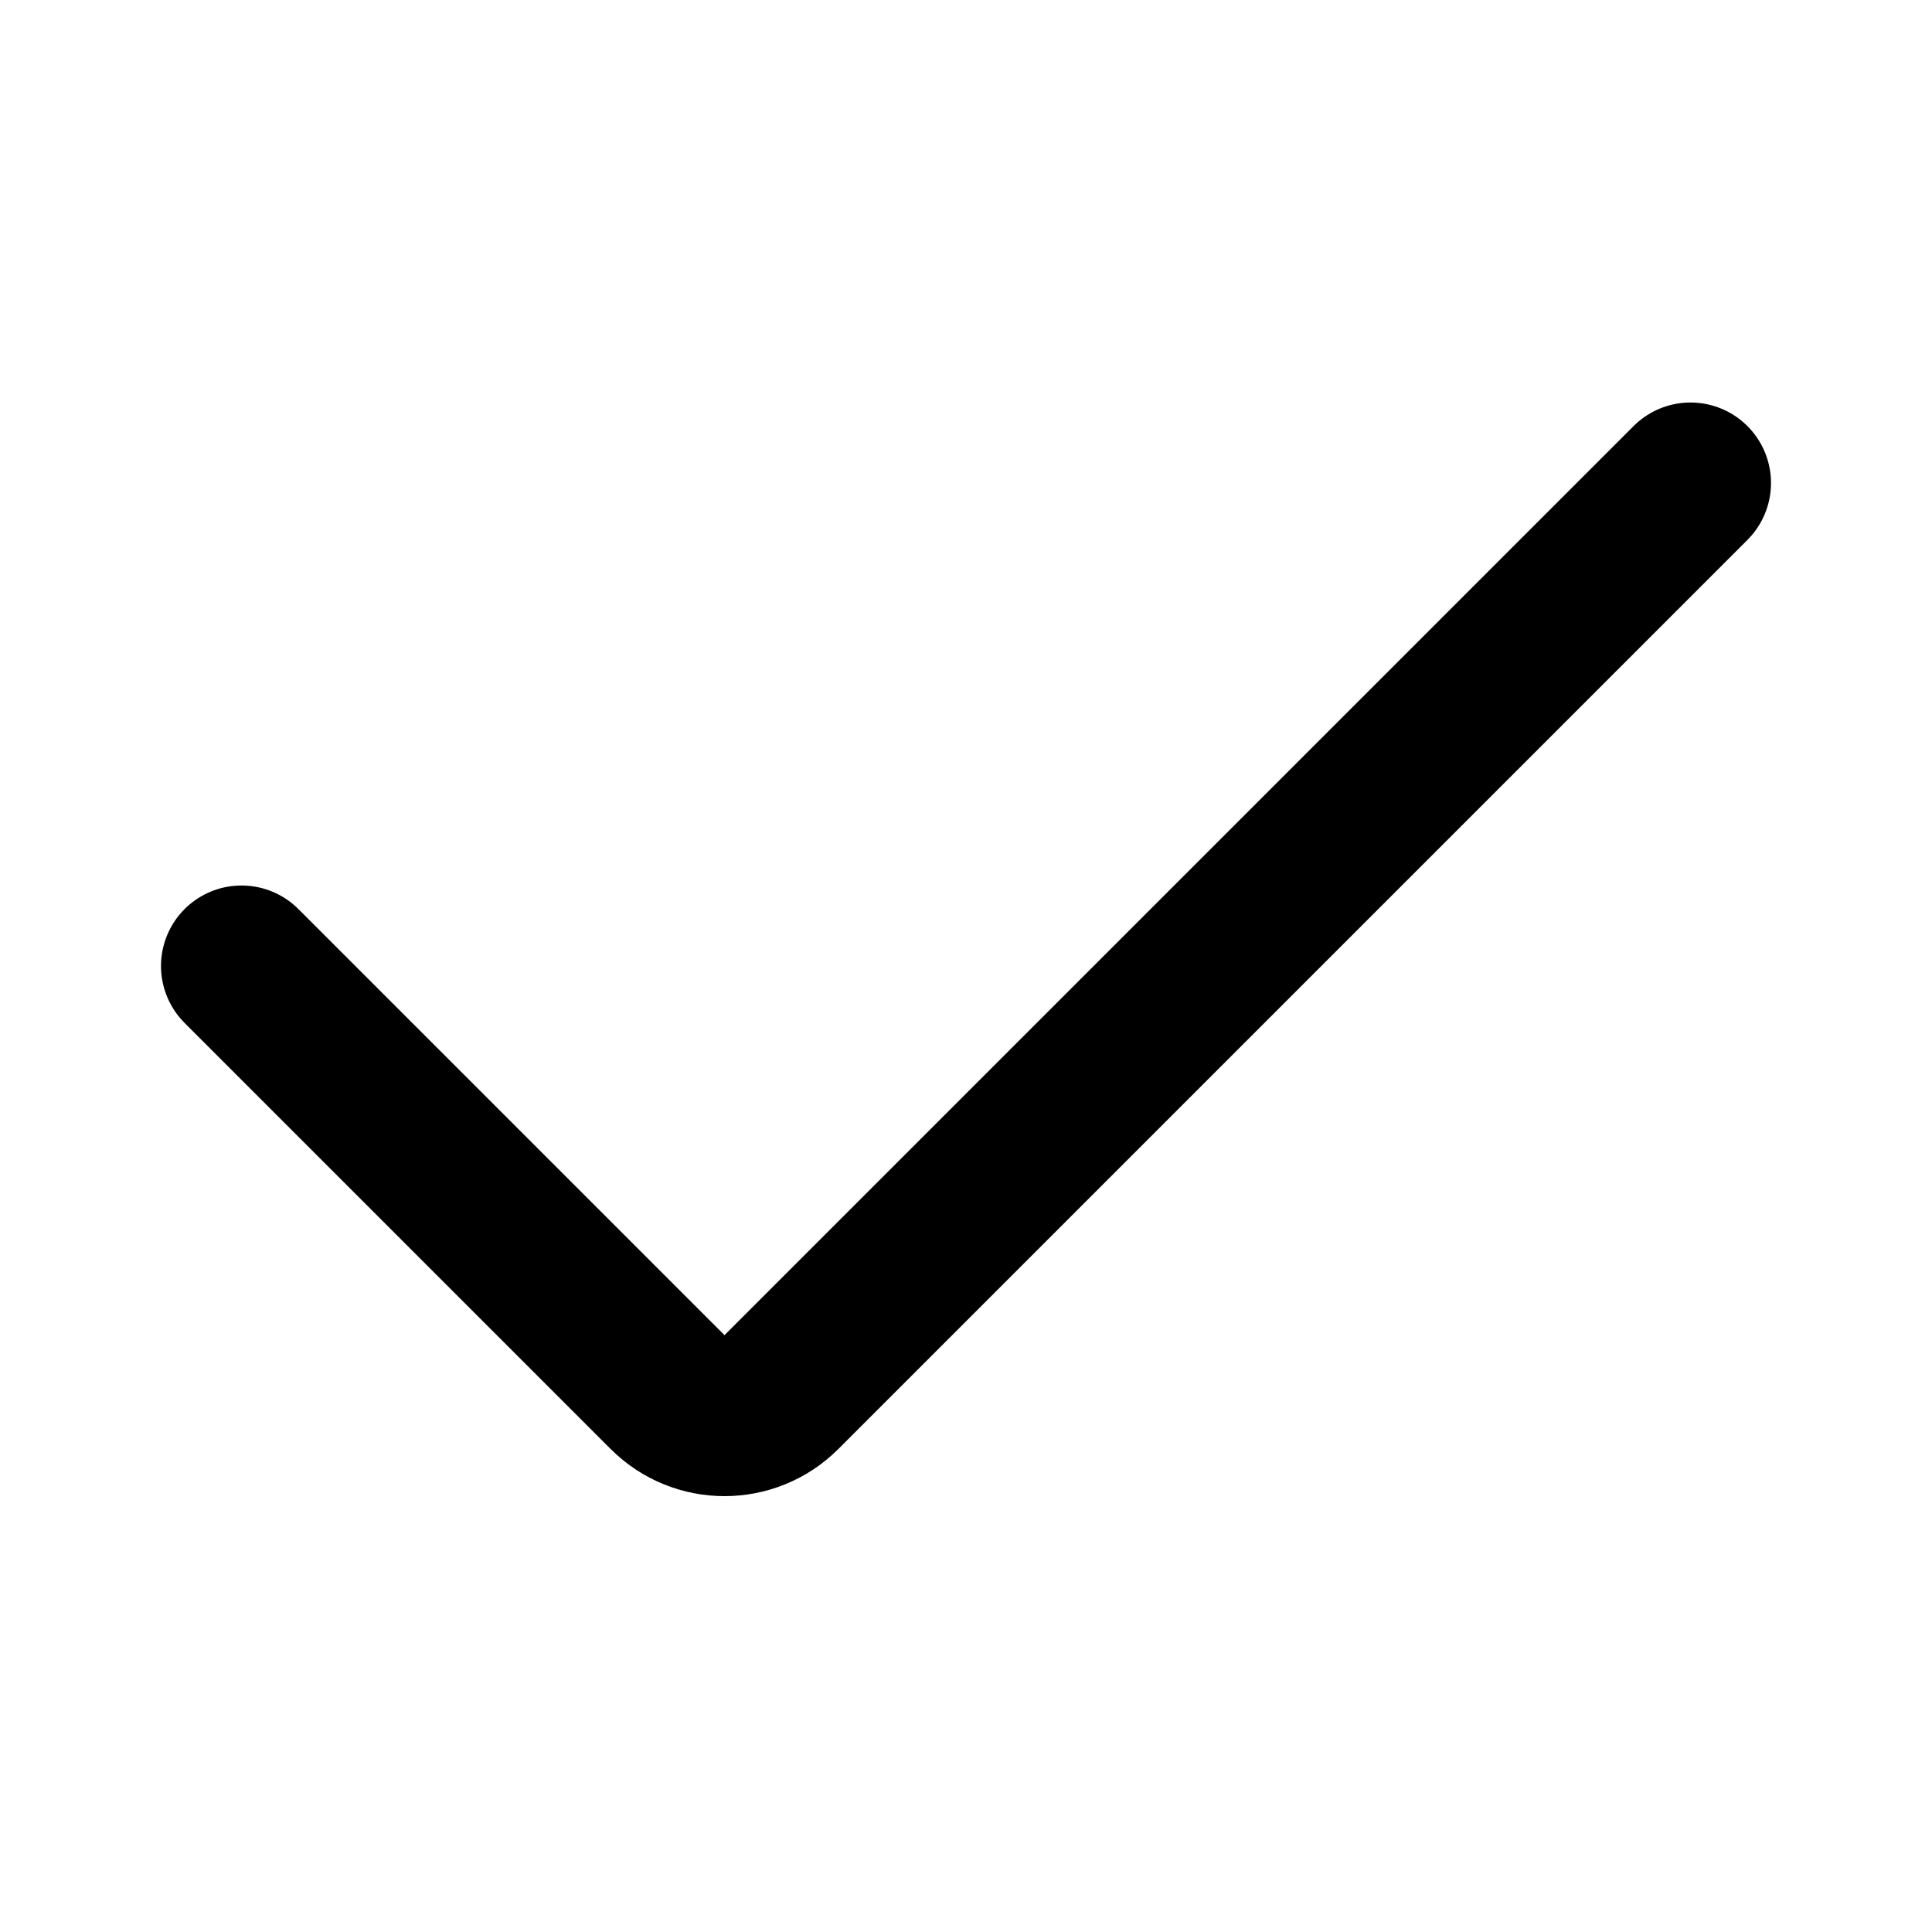
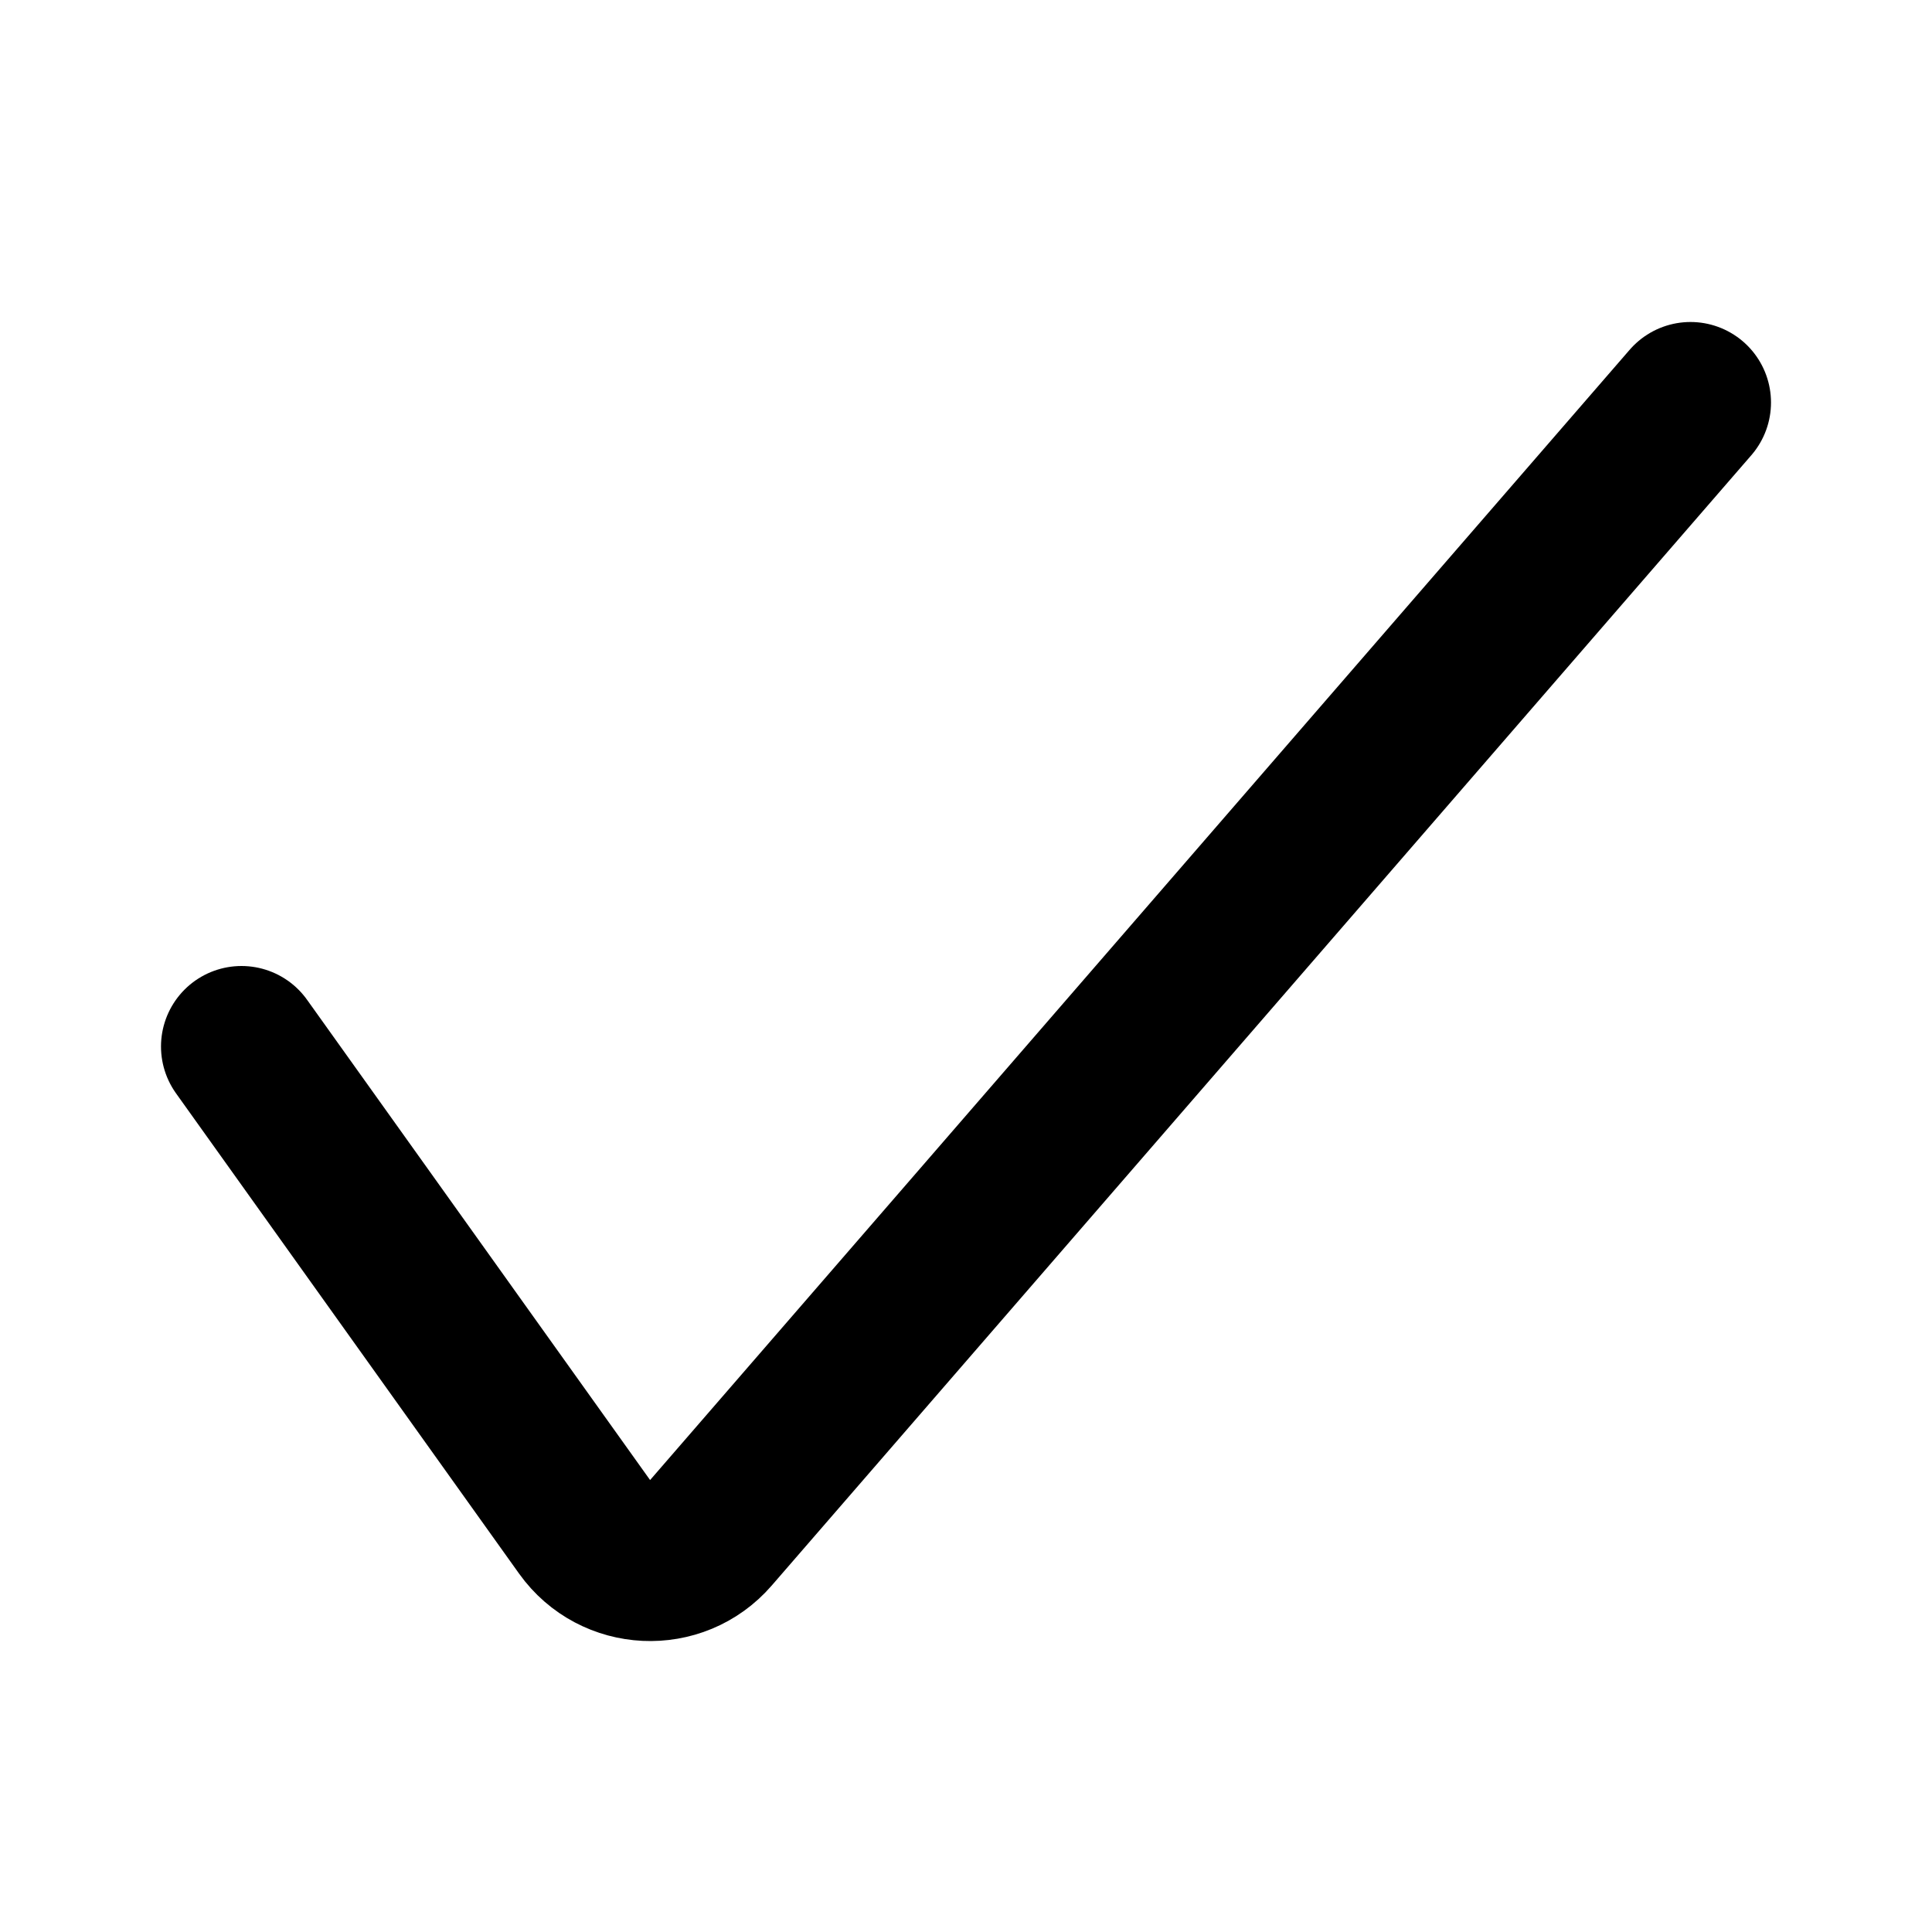
<svg xmlns="http://www.w3.org/2000/svg" width="24" height="24" viewBox="0 0 24 24" fill="none">
-   <path d="M3 12L8.293 17.293C8.683 17.683 9.317 17.683 9.707 17.293L21 6" stroke="black" stroke-width="2" stroke-linecap="round" />
+   <path d="M3 13L7.262 18.967C7.638 19.493 8.408 19.53 8.831 19.041L21 5" stroke="black" stroke-width="2" stroke-linecap="round" />
</svg>
